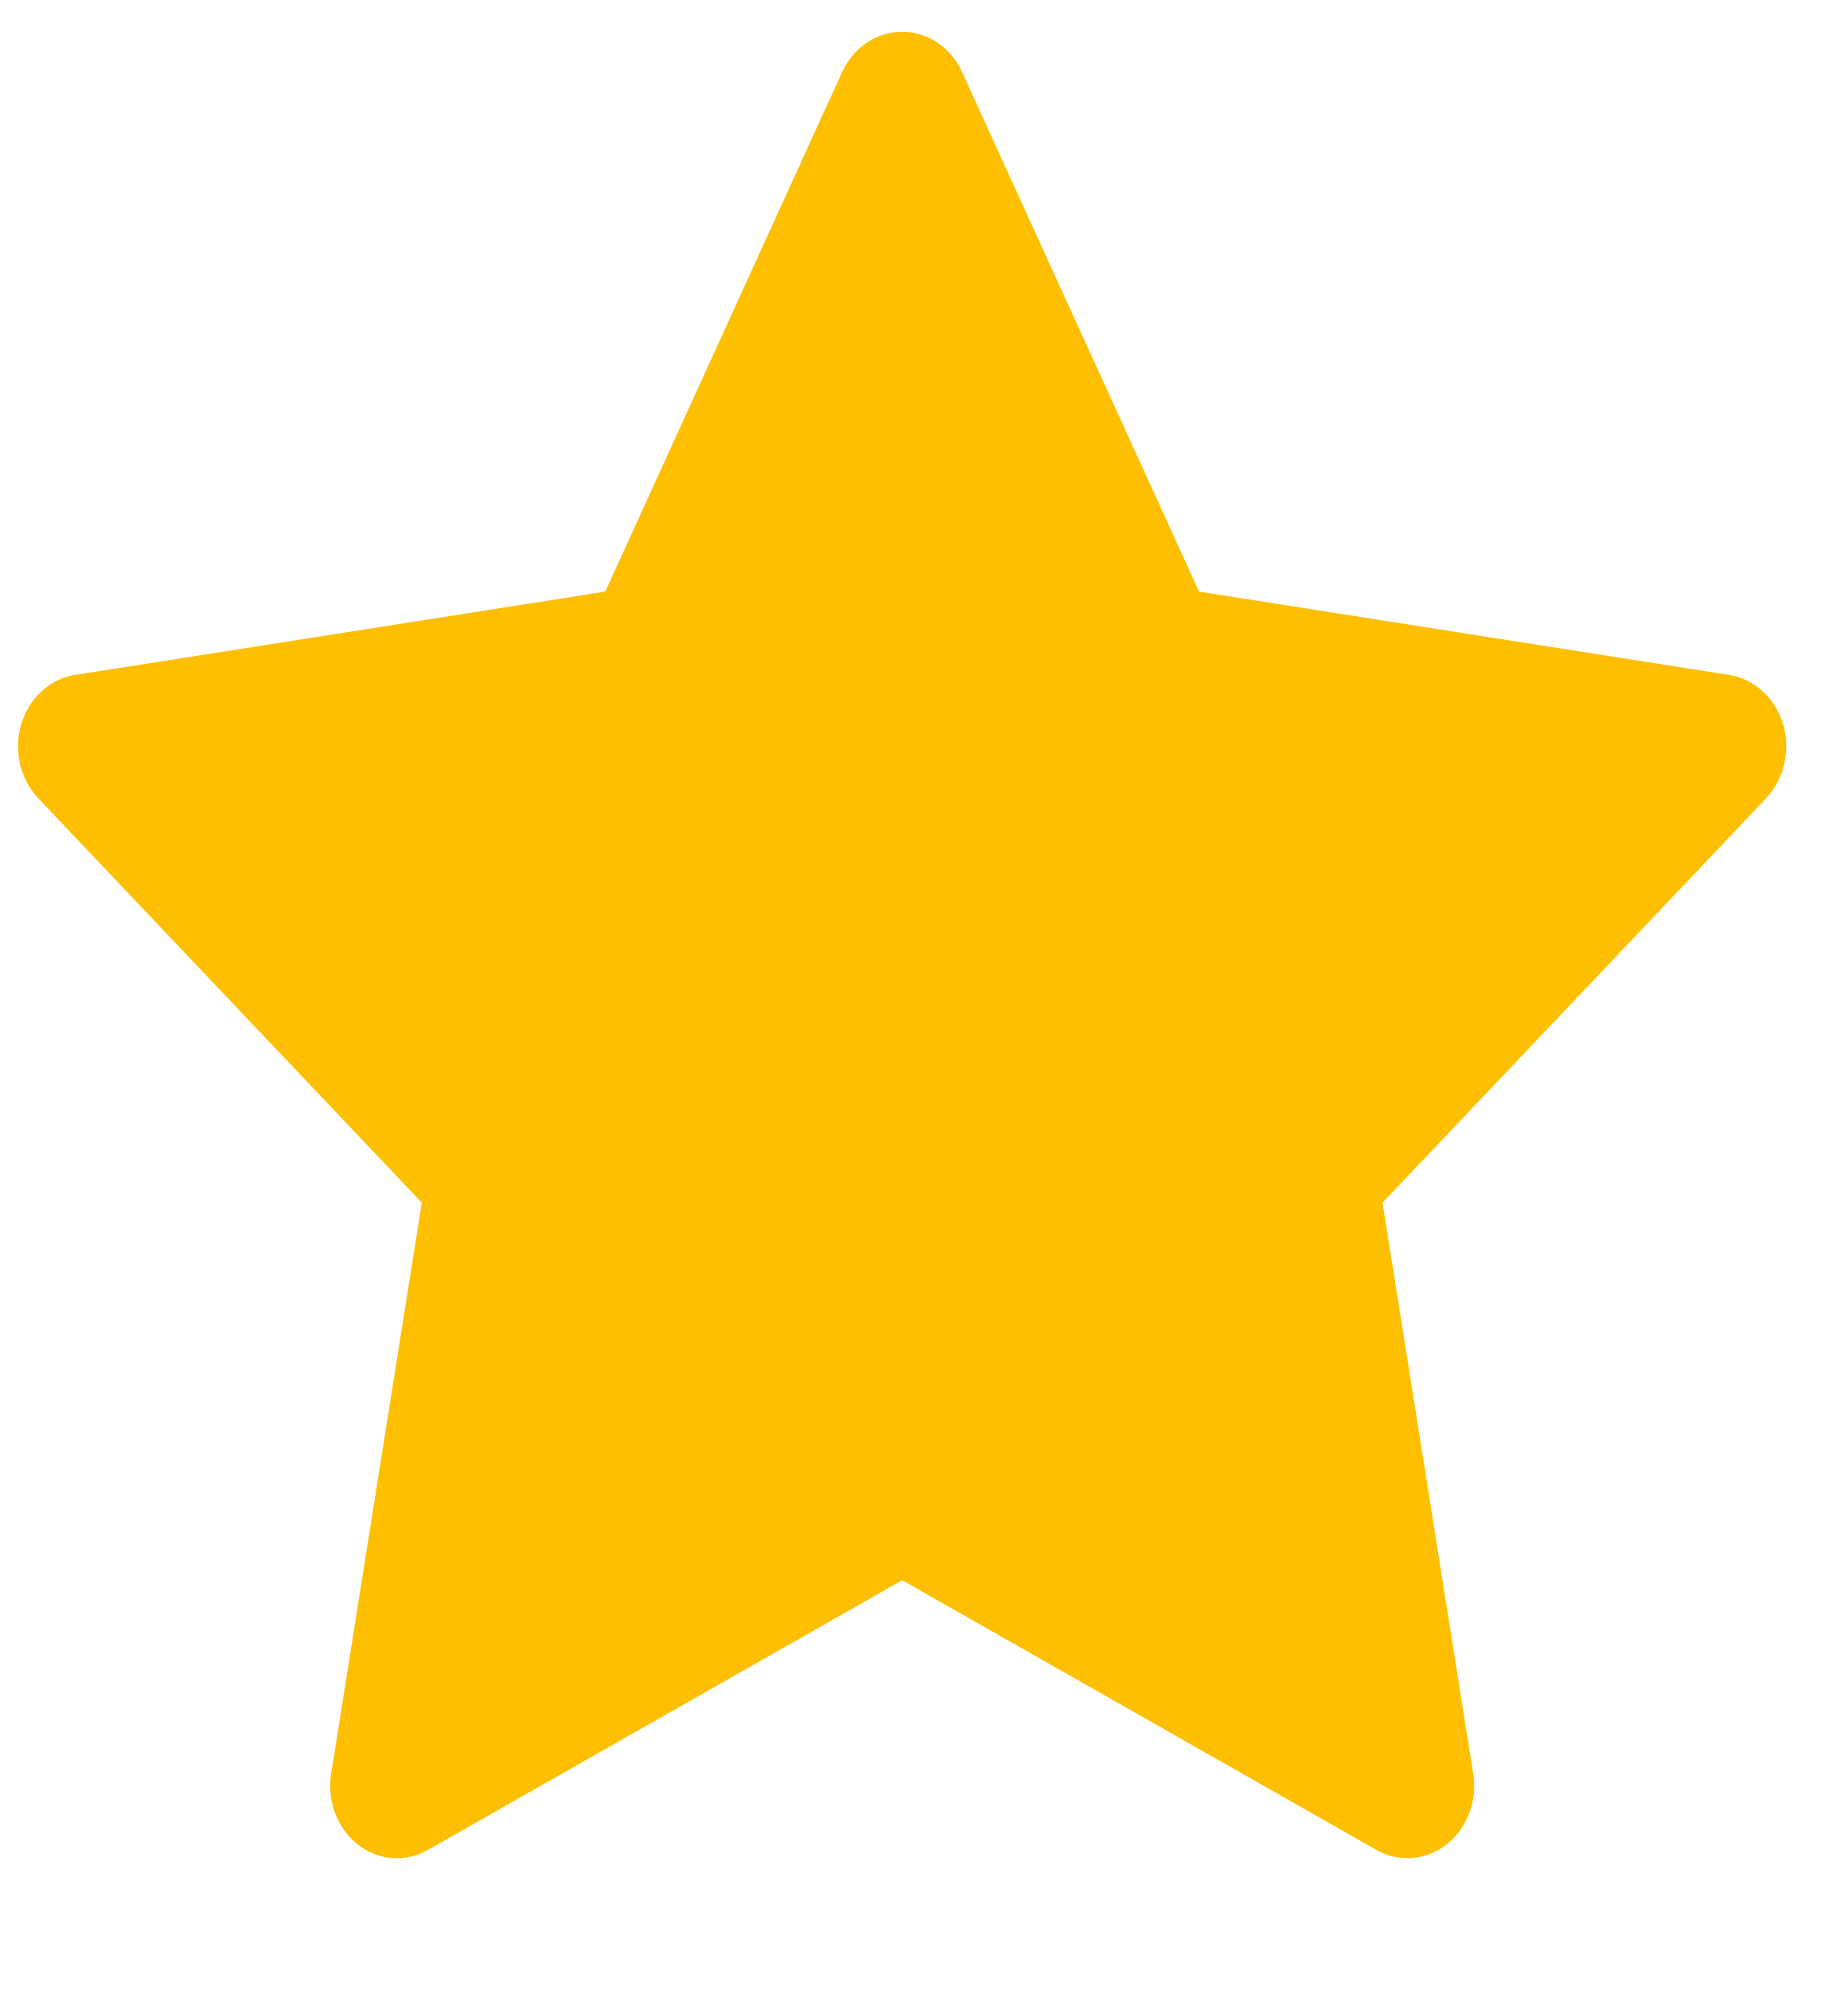
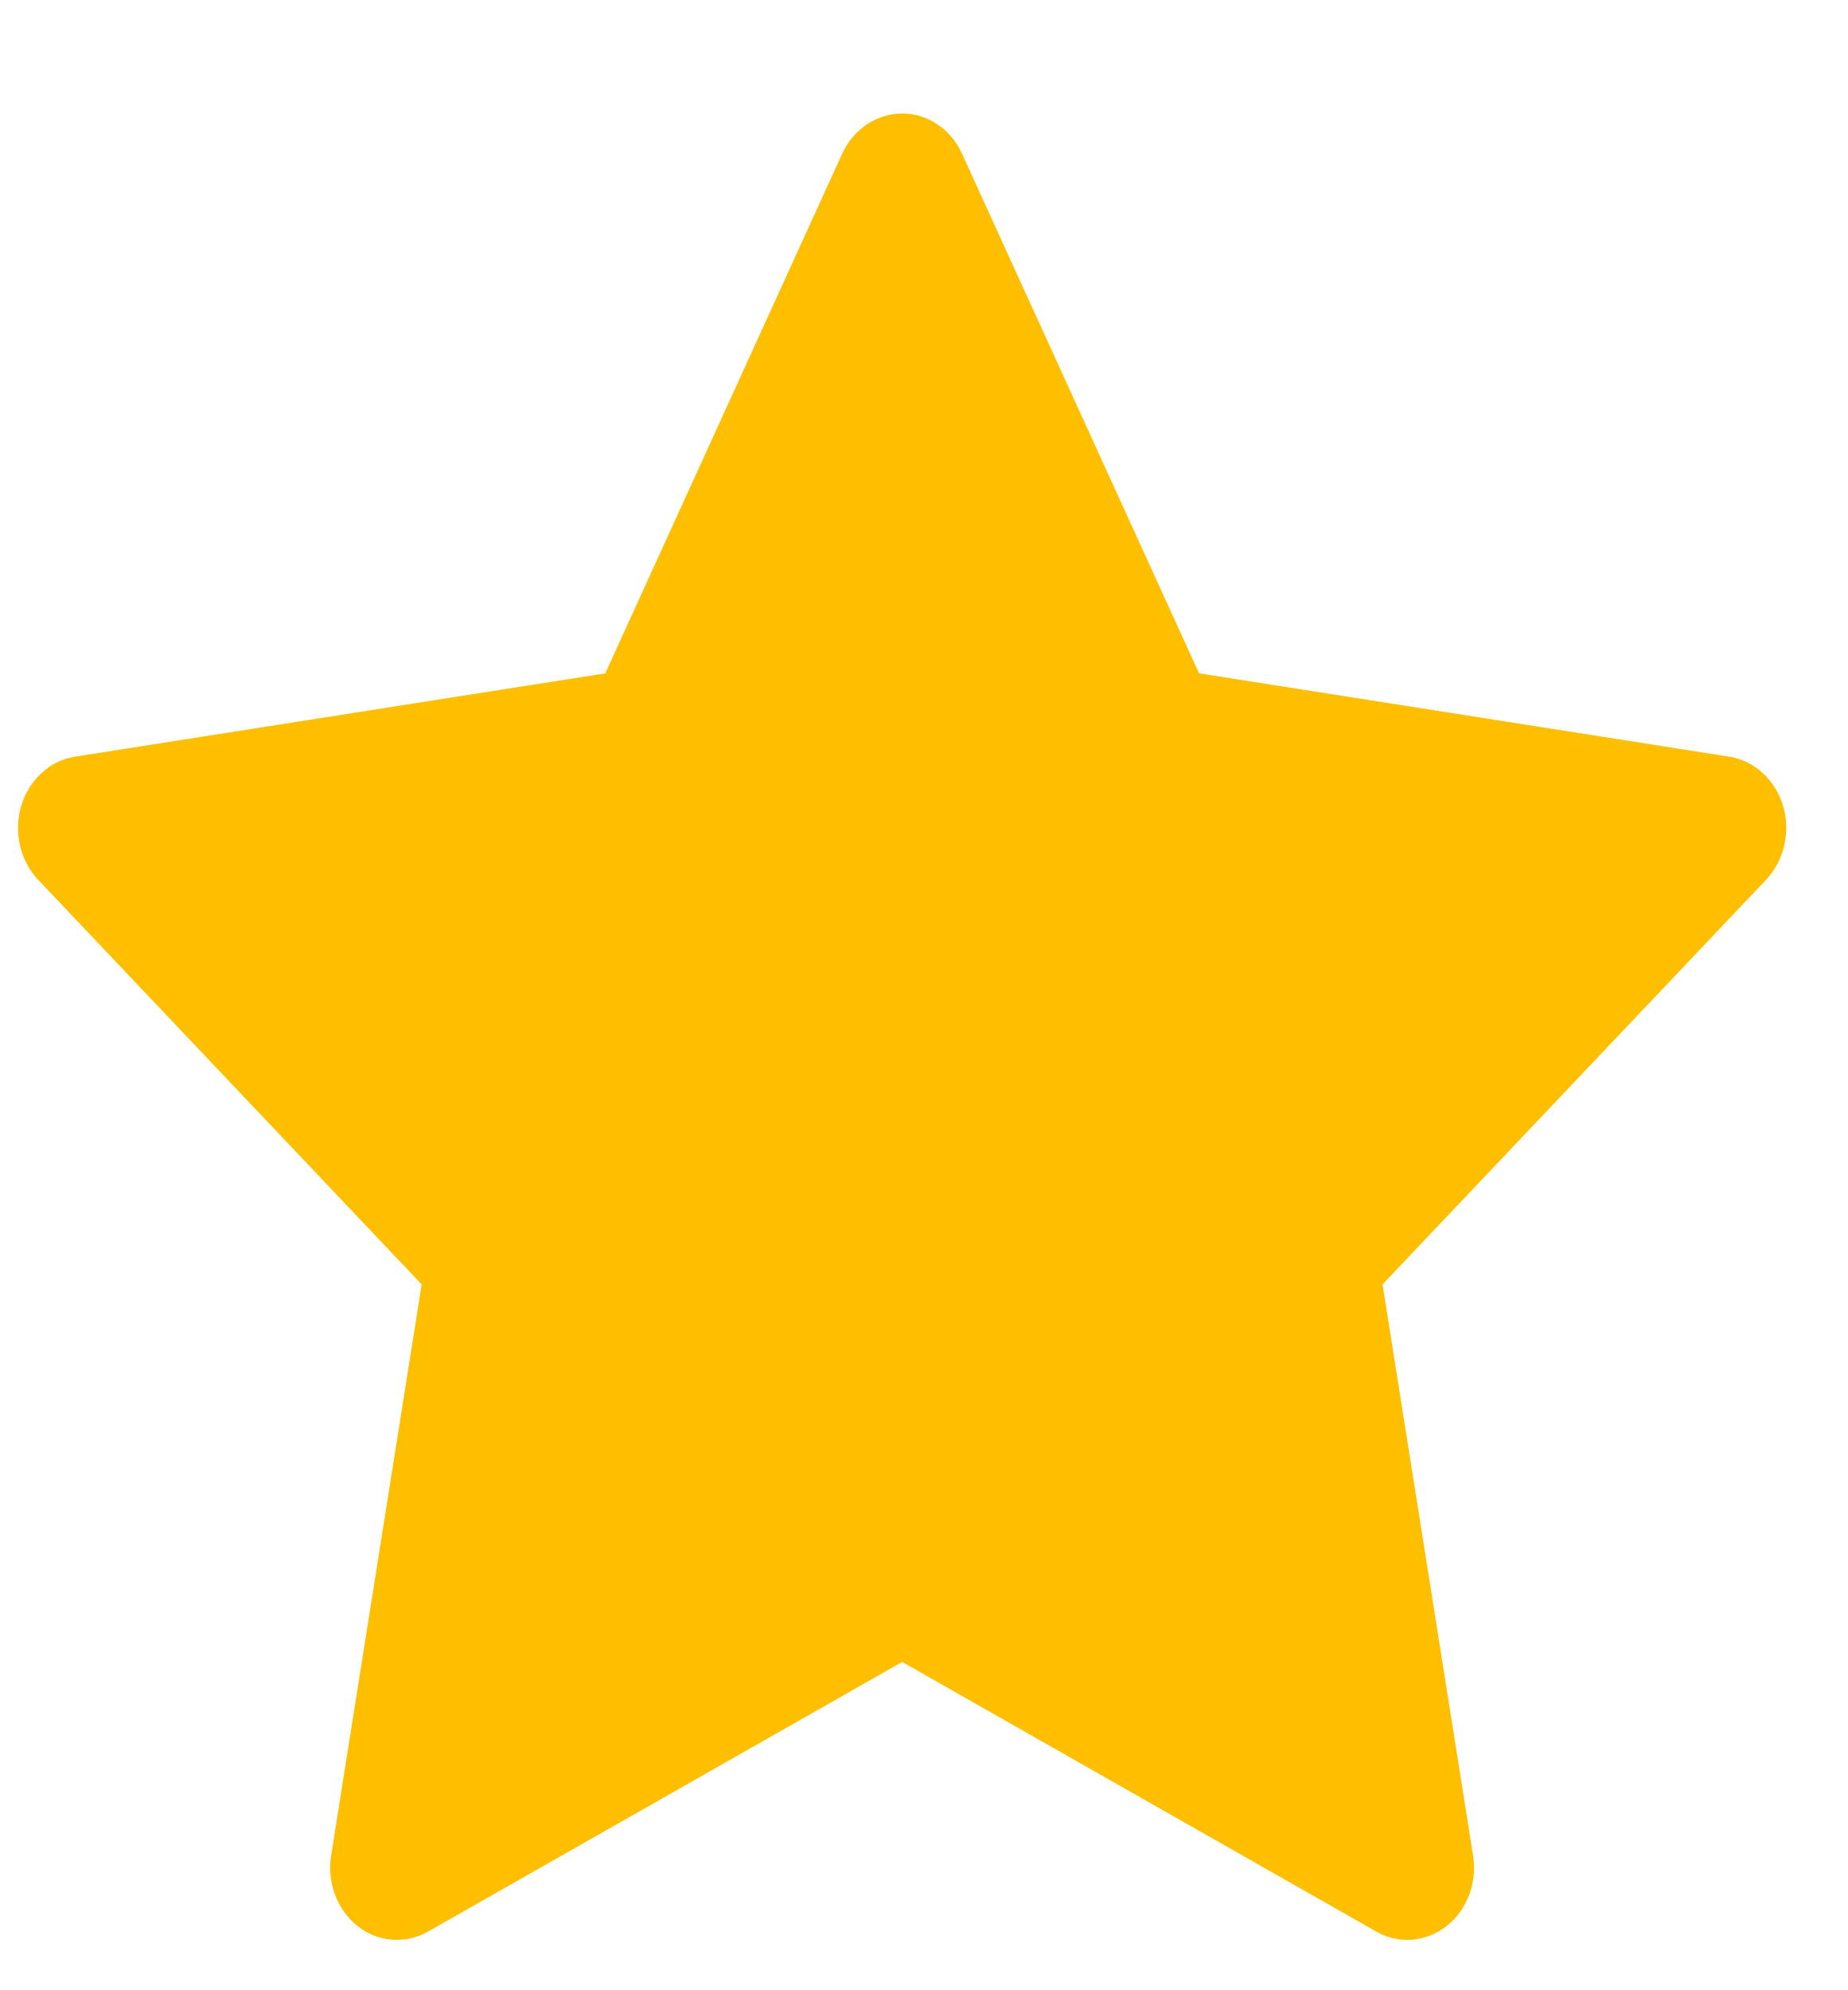
<svg xmlns="http://www.w3.org/2000/svg" width="13" height="14" viewBox="0 0 13 14" fill="none">
-   <path d="M12.166 4.748L8.437 4.162L6.769 0.506C6.724 0.406 6.649 0.325 6.556 0.276C6.324 0.152 6.042 0.255 5.926 0.506L4.259 4.162L0.529 4.748C0.426 4.764 0.332 4.816 0.26 4.896C0.173 4.993 0.125 5.123 0.127 5.258C0.129 5.393 0.18 5.521 0.269 5.616L2.968 8.461L2.33 12.479C2.315 12.572 2.325 12.668 2.358 12.756C2.391 12.844 2.446 12.92 2.517 12.976C2.588 13.032 2.672 13.065 2.759 13.072C2.847 13.078 2.934 13.059 3.012 13.014L6.348 11.117L9.684 13.014C9.775 13.067 9.881 13.084 9.982 13.065C10.238 13.017 10.41 12.755 10.366 12.479L9.728 8.461L12.427 5.616C12.5 5.538 12.549 5.436 12.563 5.325C12.603 5.047 12.424 4.789 12.166 4.748Z" fill="#FDBF00" />
+   <path d="M12.166 5.323L8.437 4.737L6.769 1.081C6.724 0.981 6.649 0.9 6.556 0.851C6.324 0.727 6.042 0.83 5.926 1.081L4.259 4.737L0.529 5.323C0.426 5.339 0.332 5.391 0.26 5.471C0.173 5.567 0.125 5.697 0.127 5.832C0.128 5.967 0.18 6.096 0.269 6.19L2.967 9.036L2.33 13.054C2.315 13.147 2.325 13.243 2.358 13.331C2.391 13.419 2.446 13.495 2.517 13.551C2.588 13.607 2.672 13.64 2.759 13.646C2.846 13.653 2.934 13.633 3.012 13.589L6.348 11.692L9.684 13.589C9.775 13.641 9.881 13.659 9.982 13.64C10.238 13.592 10.409 13.33 10.365 13.054L9.728 9.036L12.426 6.19C12.5 6.112 12.548 6.011 12.563 5.9C12.603 5.622 12.424 5.364 12.166 5.323V5.323Z" fill="#FDBF00" />
</svg>
